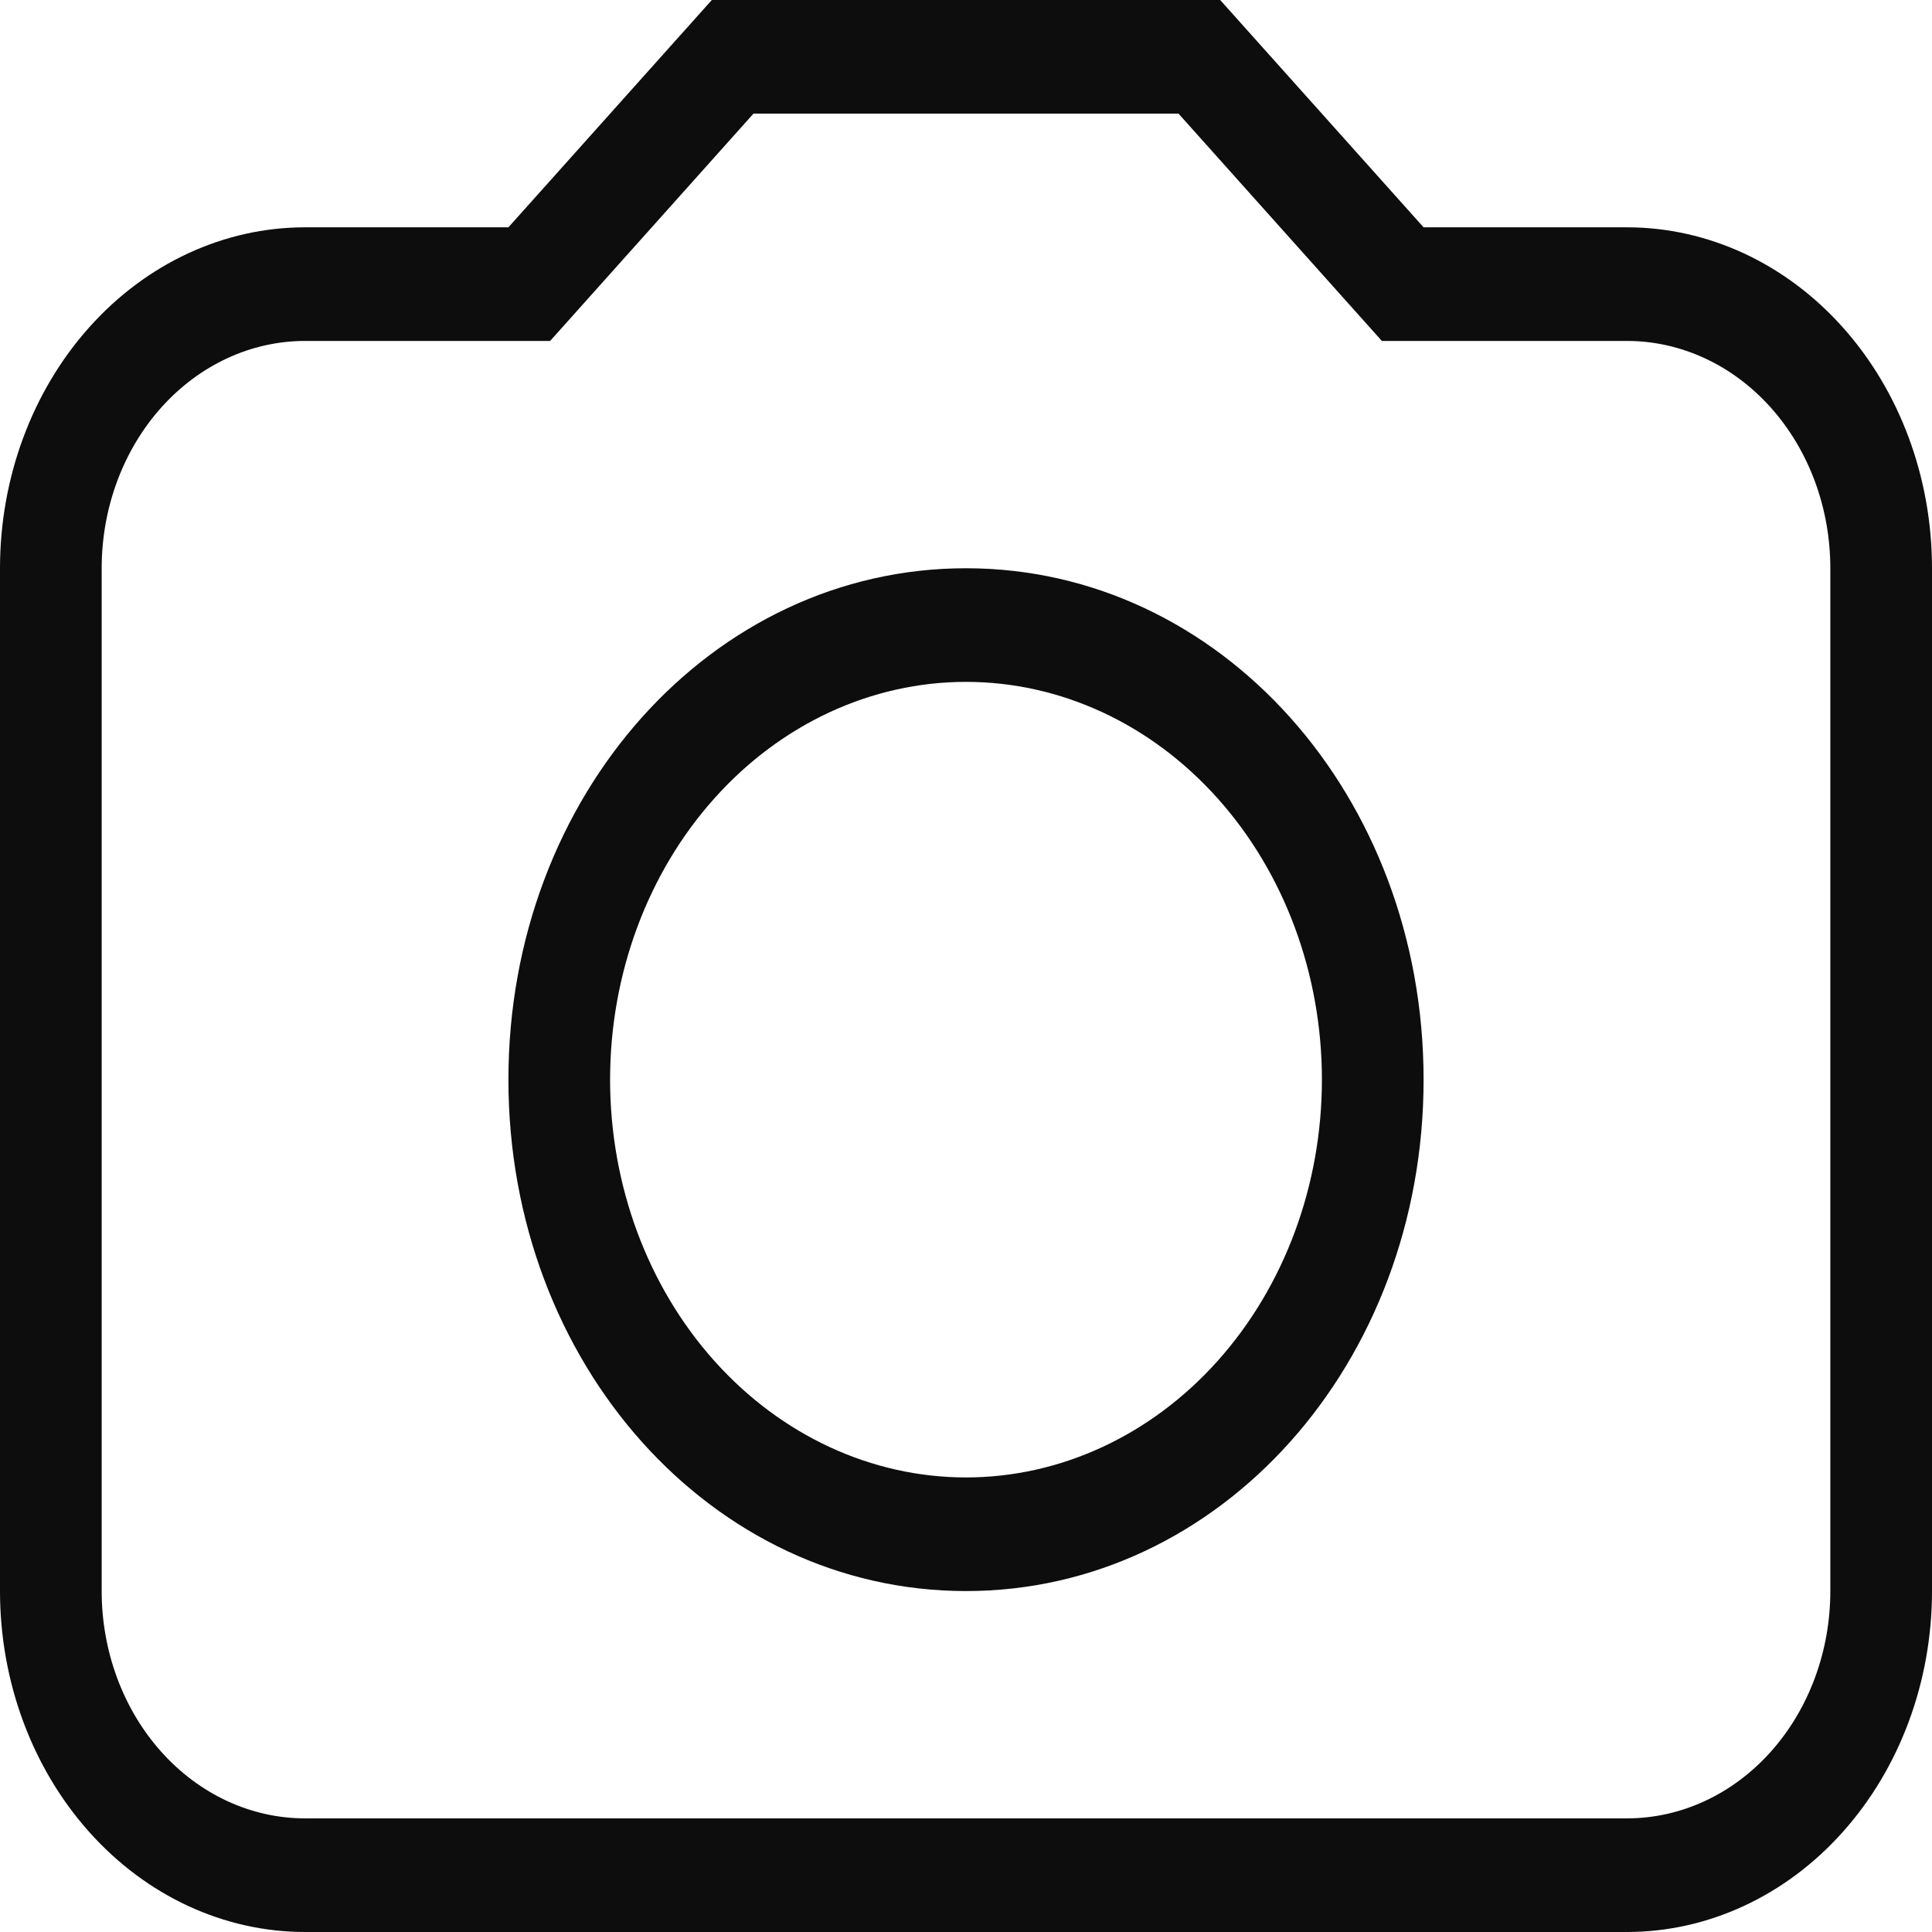
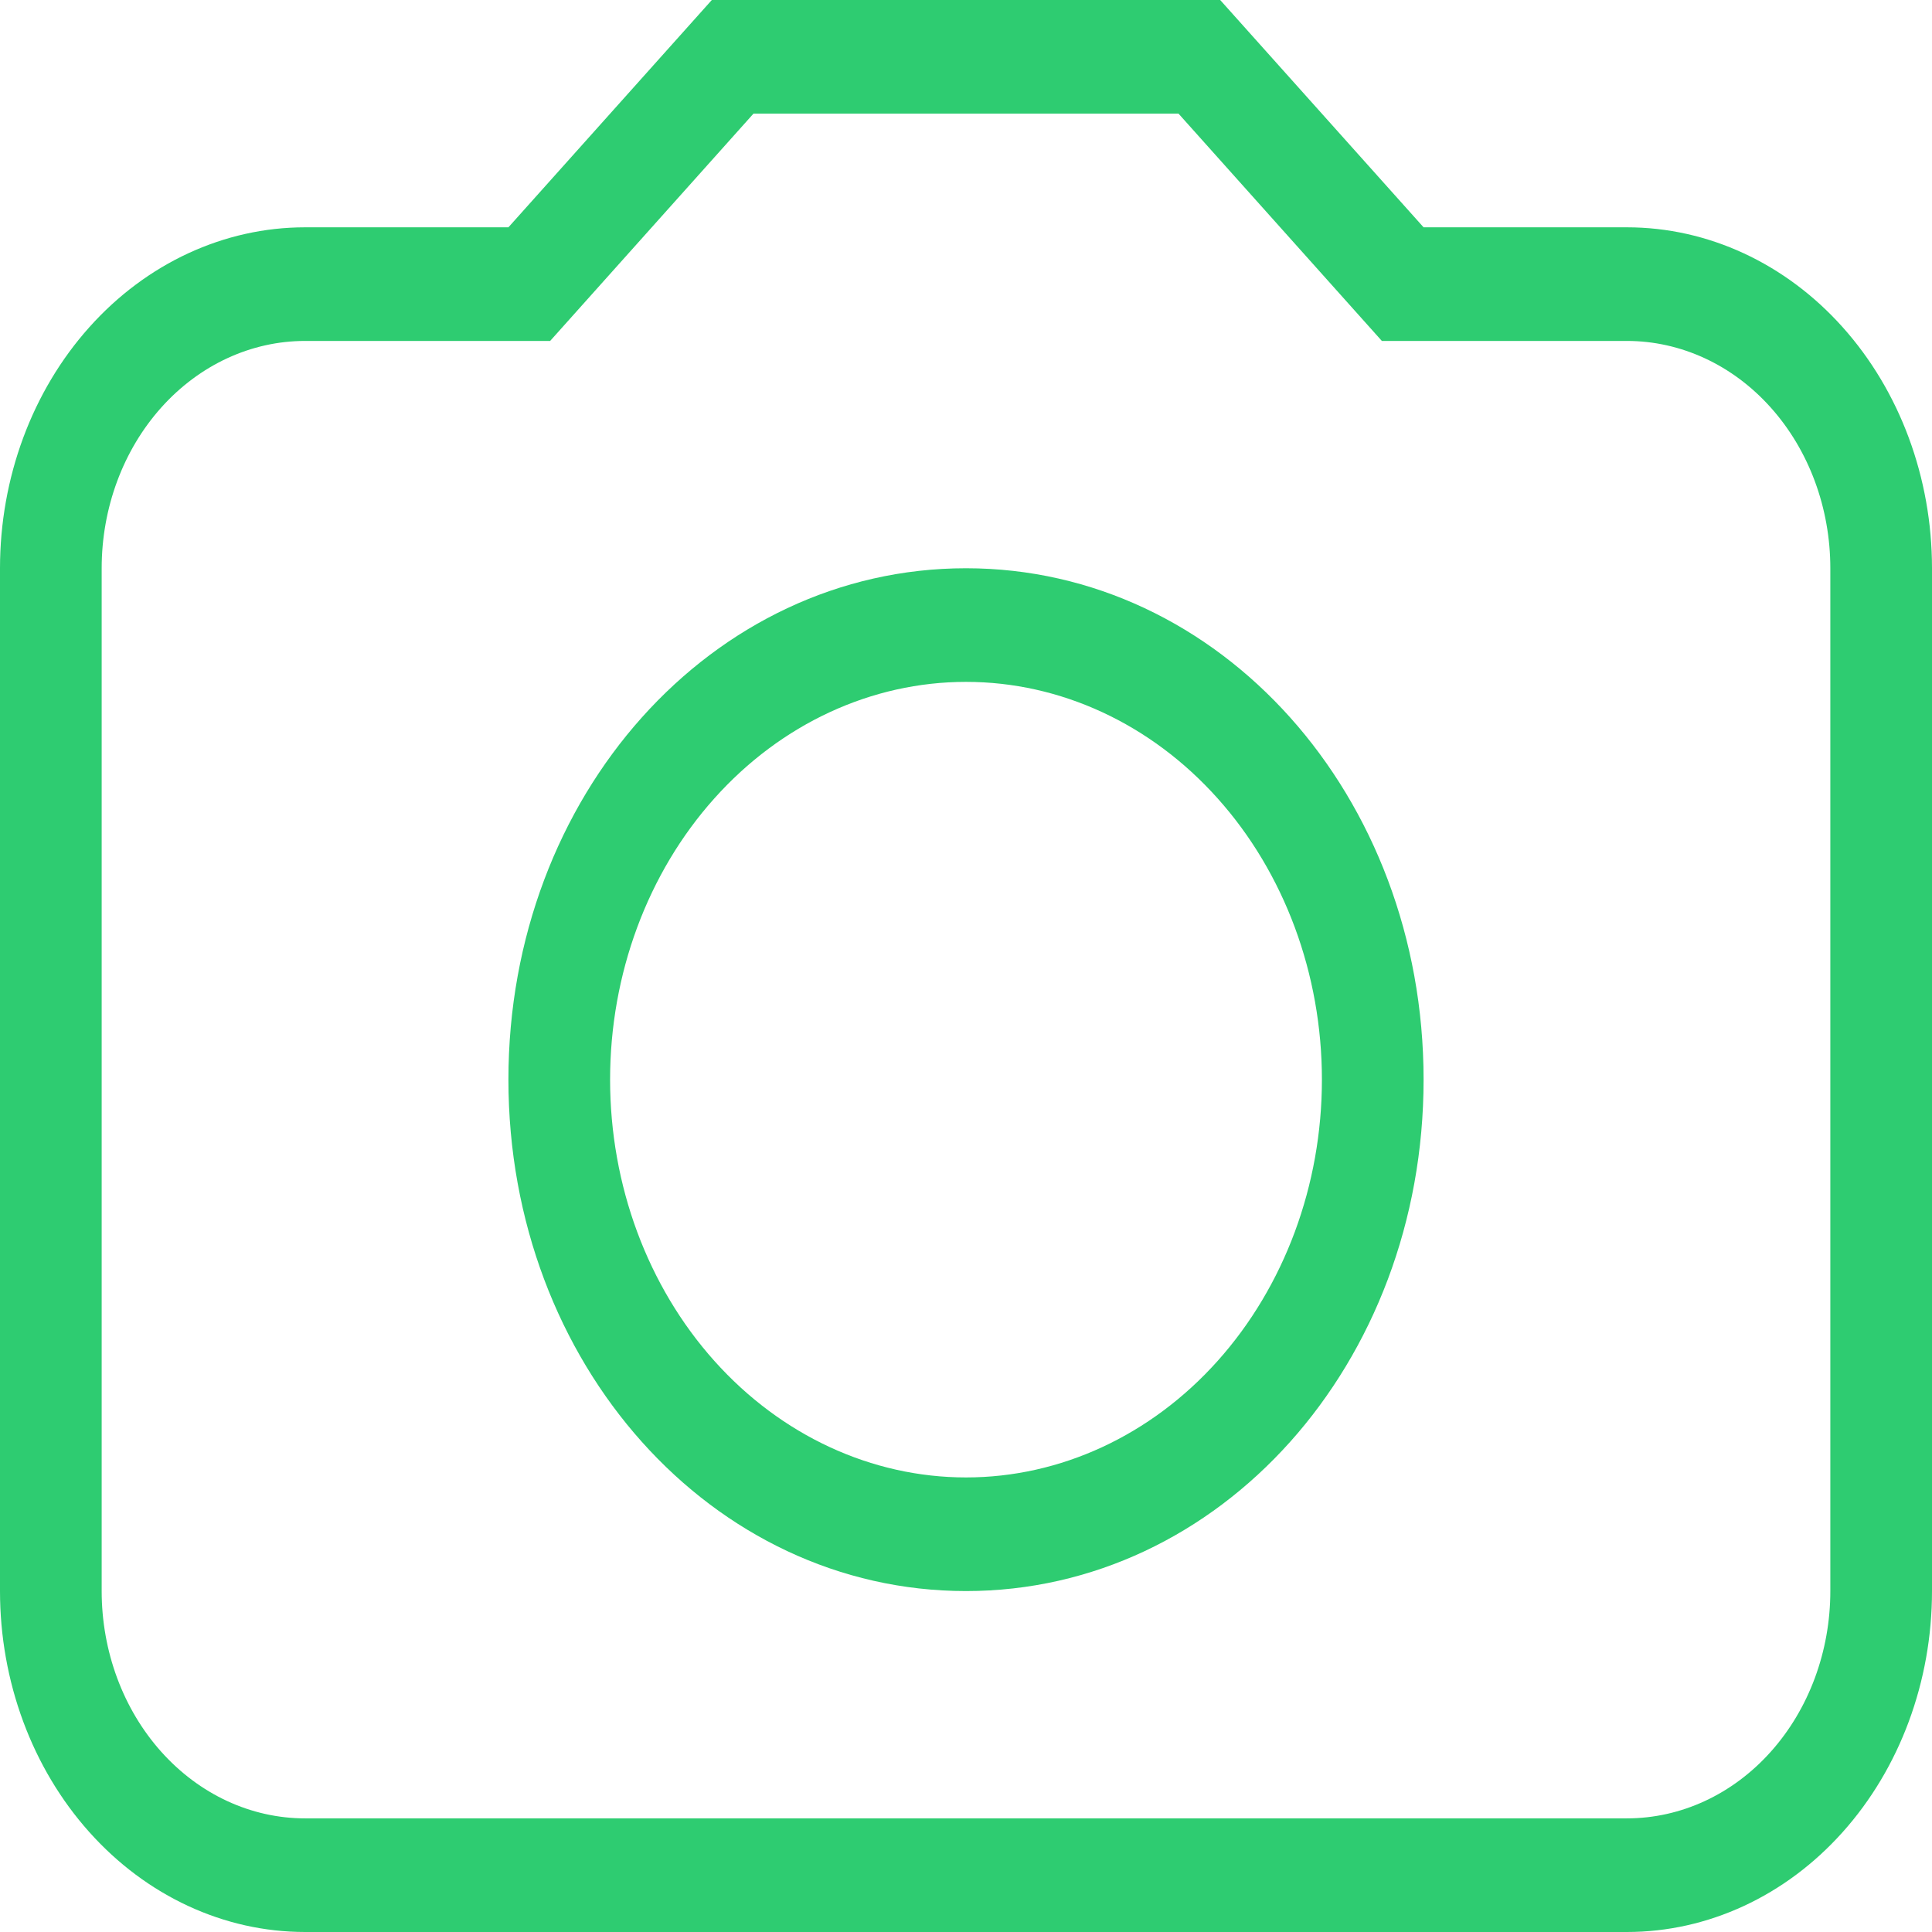
<svg xmlns="http://www.w3.org/2000/svg" width="32" height="32" viewBox="0 0 32 32" fill="none">
-   <path d="M16 9.412C20.21 9.412 23.579 13.177 23.579 17.882C23.579 22.588 20.21 26.353 16 26.353C11.79 26.353 8.421 22.588 8.421 17.882C8.421 13.177 11.79 9.412 16 9.412ZM16 11.294C14.437 11.294 12.937 11.988 11.832 13.224C10.726 14.459 10.105 16.135 10.105 17.882C10.105 19.63 10.726 21.305 11.832 22.541C12.937 23.776 14.437 24.471 16 24.471C17.563 24.471 19.063 23.776 20.168 22.541C21.274 21.305 21.895 19.63 21.895 17.882C21.895 16.135 21.274 14.459 20.168 13.224C19.063 11.988 17.563 11.294 16 11.294ZM5.053 3.765H8.421L11.79 0H20.21L23.579 3.765H26.947C28.287 3.765 29.573 4.36 30.52 5.419C31.468 6.478 32 7.914 32 9.412V26.353C32 27.851 31.468 29.287 30.52 30.346C29.573 31.405 28.287 32 26.947 32H5.053C3.713 32 2.427 31.405 1.48 30.346C0.532 29.287 0 27.851 0 26.353V9.412C0 7.914 0.532 6.478 1.48 5.419C2.427 4.36 3.713 3.765 5.053 3.765ZM12.48 1.882L9.112 5.647H5.053C4.159 5.647 3.303 6.044 2.671 6.75C2.039 7.456 1.684 8.413 1.684 9.412V26.353C1.684 27.351 2.039 28.309 2.671 29.015C3.303 29.721 4.159 30.118 5.053 30.118H26.947C27.841 30.118 28.698 29.721 29.329 29.015C29.961 28.309 30.316 27.351 30.316 26.353V9.412C30.316 8.413 29.961 7.456 29.329 6.75C28.698 6.044 27.841 5.647 26.947 5.647H22.888L19.52 1.882H12.48Z" fill="#0D0D0D" />
+   <path d="M16 9.412C20.21 9.412 23.579 13.177 23.579 17.882C23.579 22.588 20.21 26.353 16 26.353C11.79 26.353 8.421 22.588 8.421 17.882C8.421 13.177 11.79 9.412 16 9.412ZM16 11.294C14.437 11.294 12.937 11.988 11.832 13.224C10.726 14.459 10.105 16.135 10.105 17.882C10.105 19.63 10.726 21.305 11.832 22.541C12.937 23.776 14.437 24.471 16 24.471C17.563 24.471 19.063 23.776 20.168 22.541C21.274 21.305 21.895 19.63 21.895 17.882C21.895 16.135 21.274 14.459 20.168 13.224C19.063 11.988 17.563 11.294 16 11.294ZM5.053 3.765H8.421L11.79 0H20.21L23.579 3.765H26.947C28.287 3.765 29.573 4.36 30.52 5.419C31.468 6.478 32 7.914 32 9.412V26.353C32 27.851 31.468 29.287 30.52 30.346C29.573 31.405 28.287 32 26.947 32H5.053C3.713 32 2.427 31.405 1.48 30.346C0.532 29.287 0 27.851 0 26.353V9.412C0 7.914 0.532 6.478 1.48 5.419C2.427 4.36 3.713 3.765 5.053 3.765ZM12.48 1.882L9.112 5.647H5.053C4.159 5.647 3.303 6.044 2.671 6.75C2.039 7.456 1.684 8.413 1.684 9.412V26.353C1.684 27.351 2.039 28.309 2.671 29.015C3.303 29.721 4.159 30.118 5.053 30.118H26.947C27.841 30.118 28.698 29.721 29.329 29.015C29.961 28.309 30.316 27.351 30.316 26.353V9.412C30.316 8.413 29.961 7.456 29.329 6.75C28.698 6.044 27.841 5.647 26.947 5.647H22.888L19.52 1.882H12.48Z" fill="#2ECC71" />
</svg>
